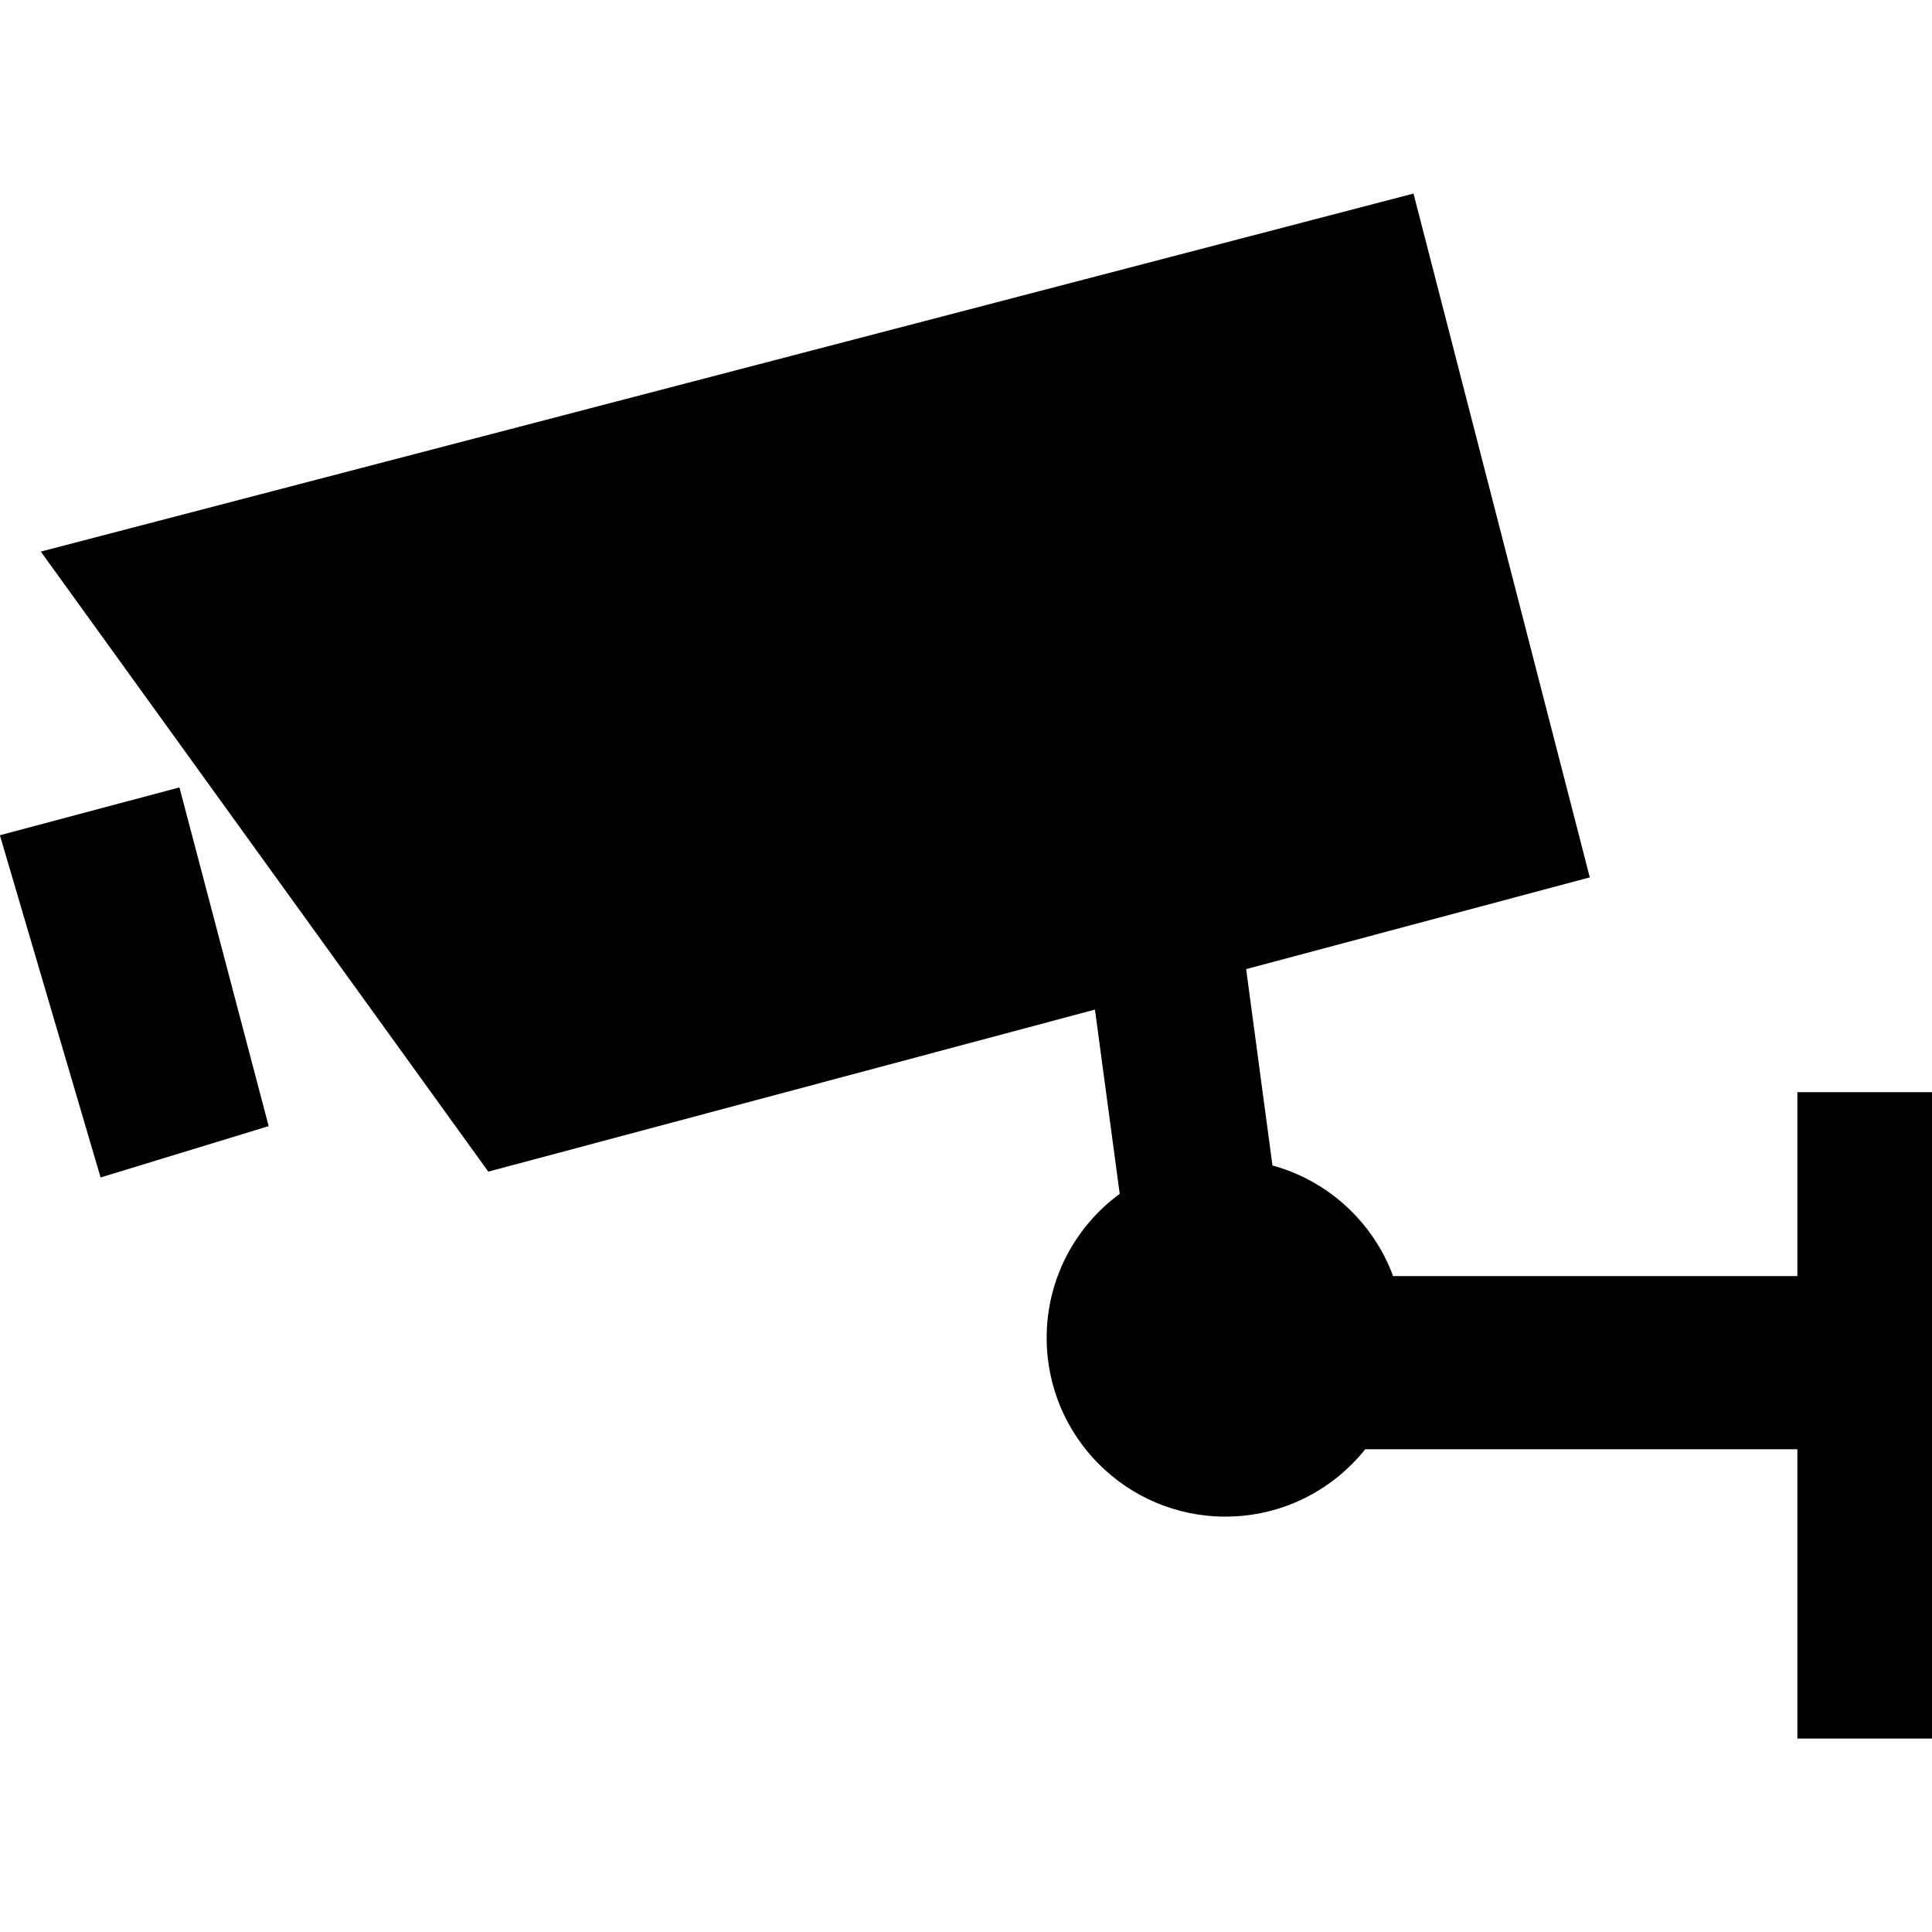
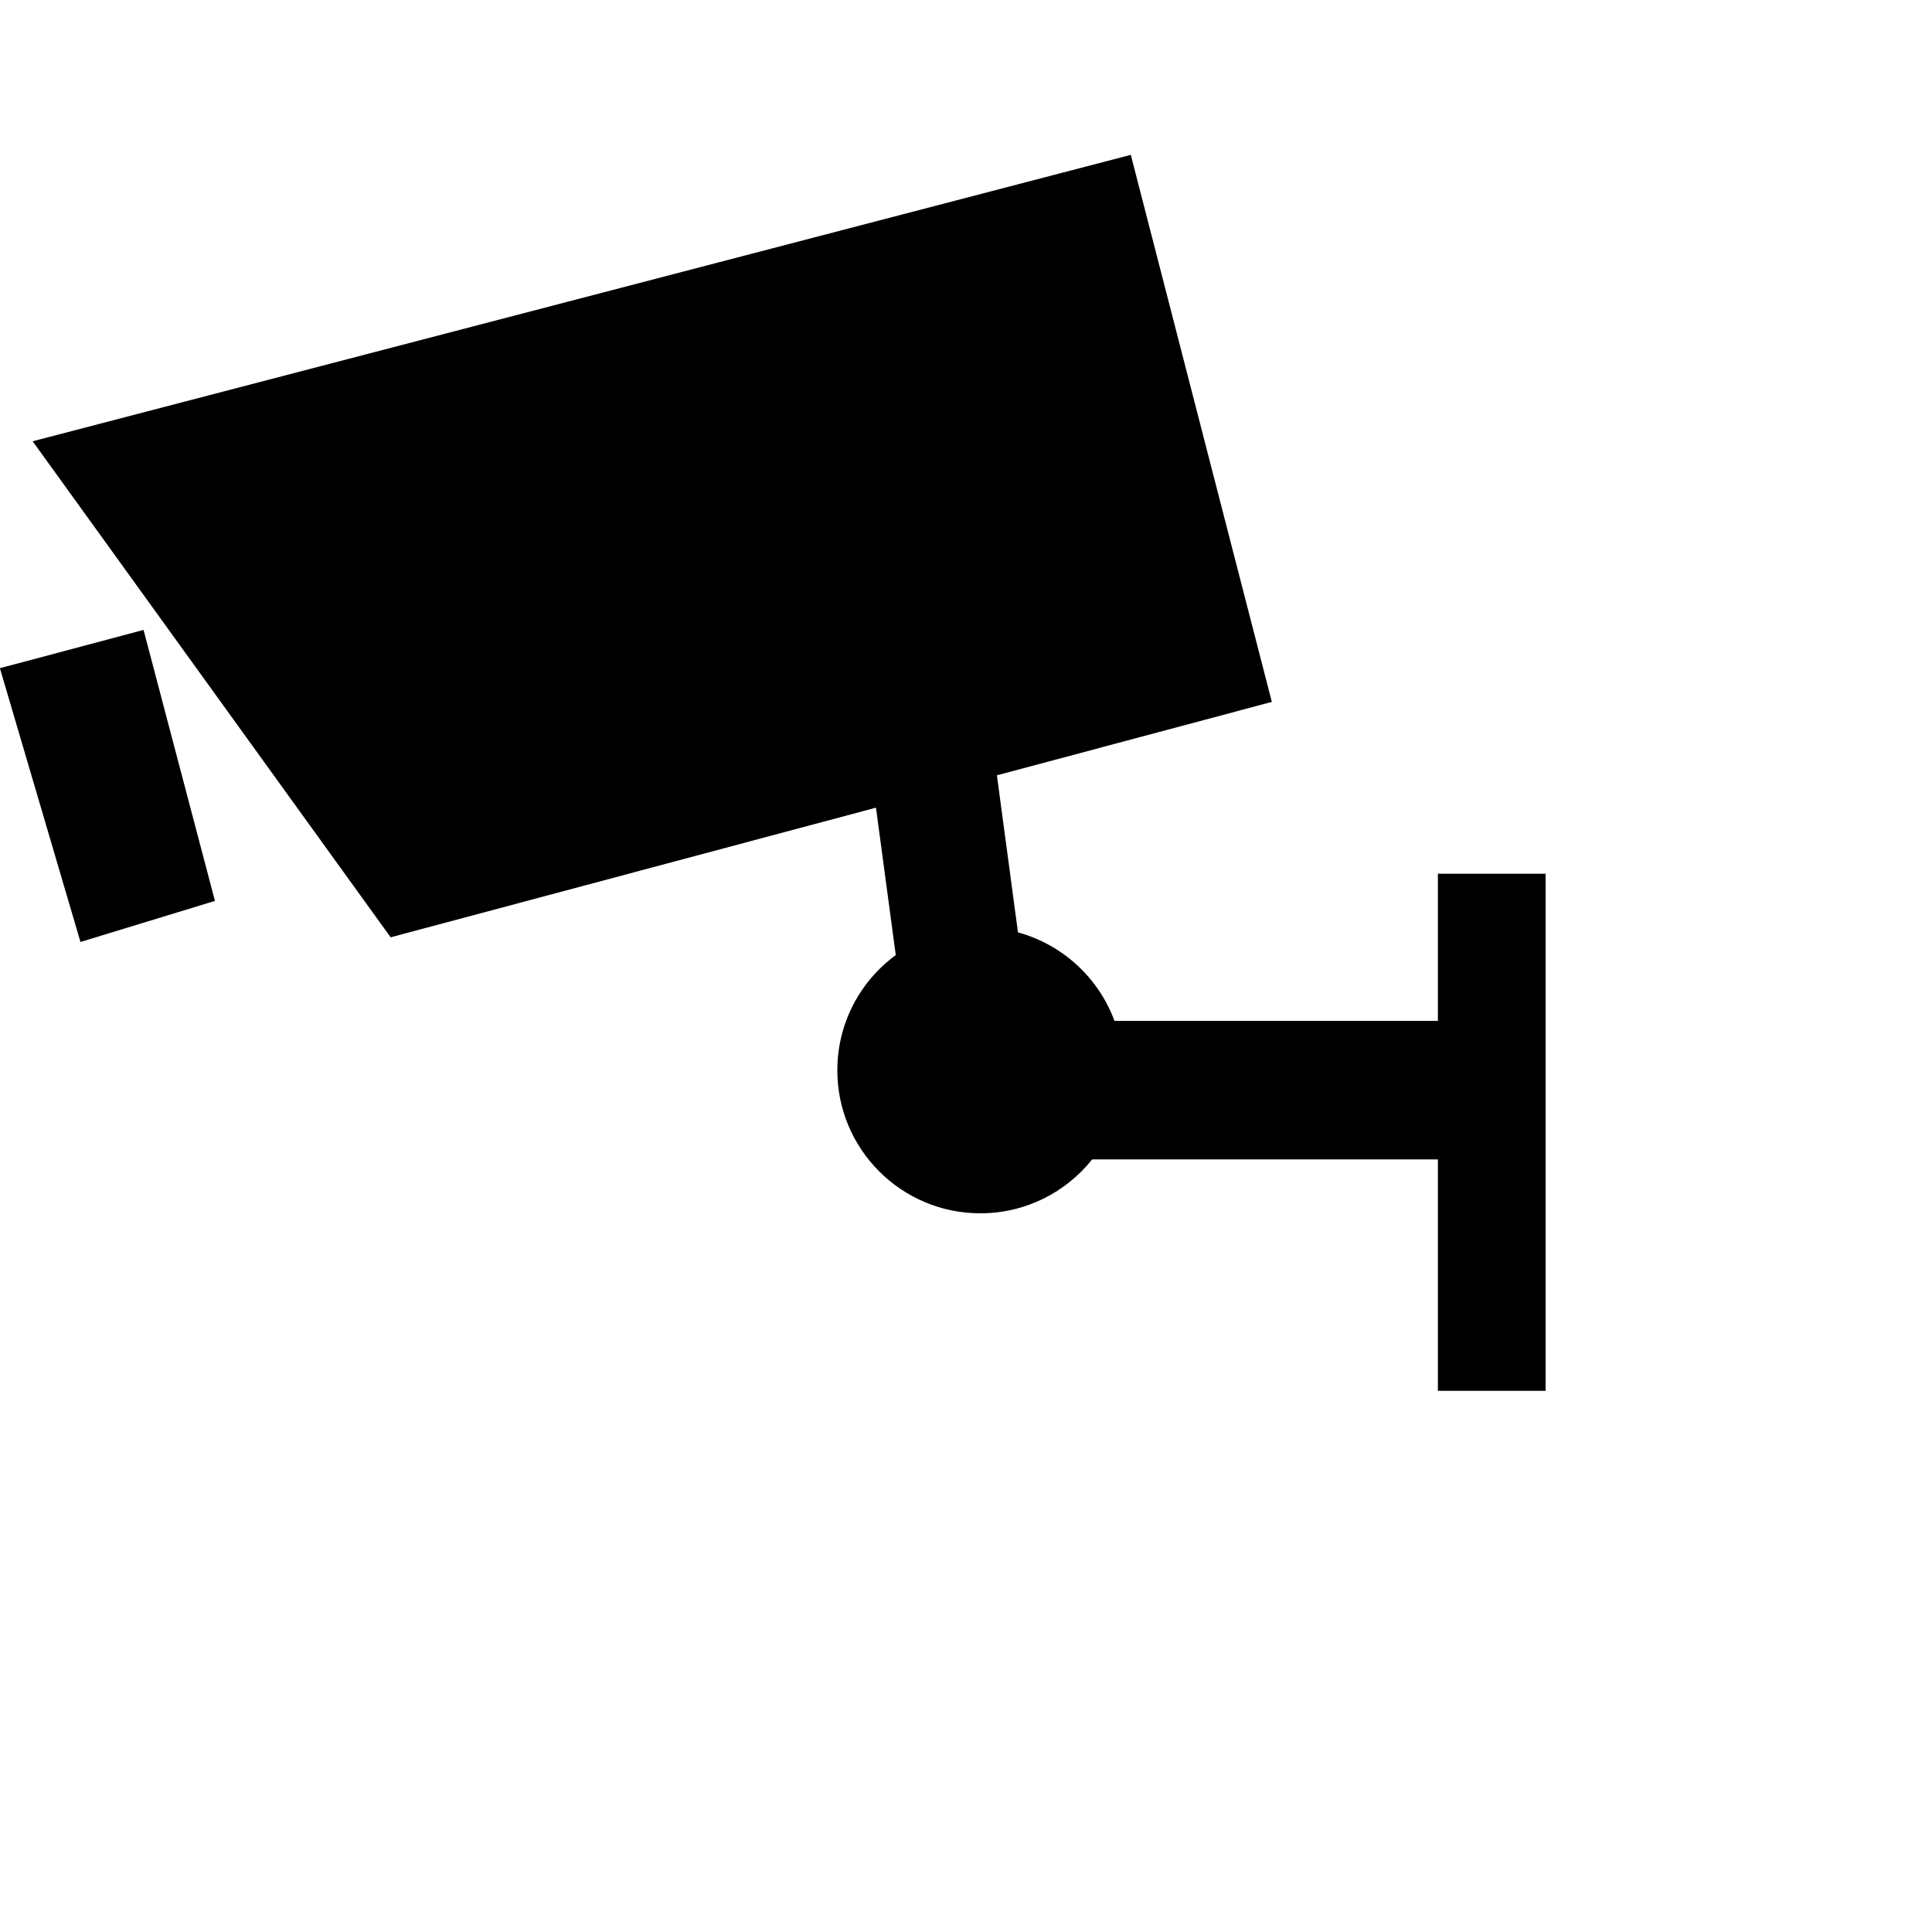
- <svg xmlns="http://www.w3.org/2000/svg" width="16" height="16">
-   <path d="m14.885 9.045h1.115v5.353h-1.115v-2.396h-3.579c-0.271 0.34-0.689 0.558-1.158 0.558-0.817 0-1.48-0.663-1.48-1.48 0-0.49 0.238-0.924 0.605-1.193l-0.205-1.526-5.024 1.342-3.706-5.135 11.368-2.965 1.46 5.663-2.846 0.76 0.218 1.626c0.462 0.126 0.835 0.471 0.999 0.916h3.348v-1.524z" />
-   <path d="m0.834 9.751 1.391-0.425-0.739-2.805-1.487 0.396 0.834 2.834z" />
+ <svg xmlns="http://www.w3.org/2000/svg" width="20" height="20">
+   <svg id="icon">
+     <path d="m14.885 9.045h1.115v5.353h-1.115v-2.396h-3.579c-0.271 0.34-0.689 0.558-1.158 0.558-0.817 0-1.48-0.663-1.48-1.48 0-0.49 0.238-0.924 0.605-1.193l-0.205-1.526-5.024 1.342-3.706-5.135 11.368-2.965 1.46 5.663-2.846 0.76 0.218 1.626c0.462 0.126 0.835 0.471 0.999 0.916h3.348v-1.524z" />
+     <path d="m0.834 9.751 1.391-0.425-0.739-2.805-1.487 0.396 0.834 2.834z" />
+   </svg>
</svg>
